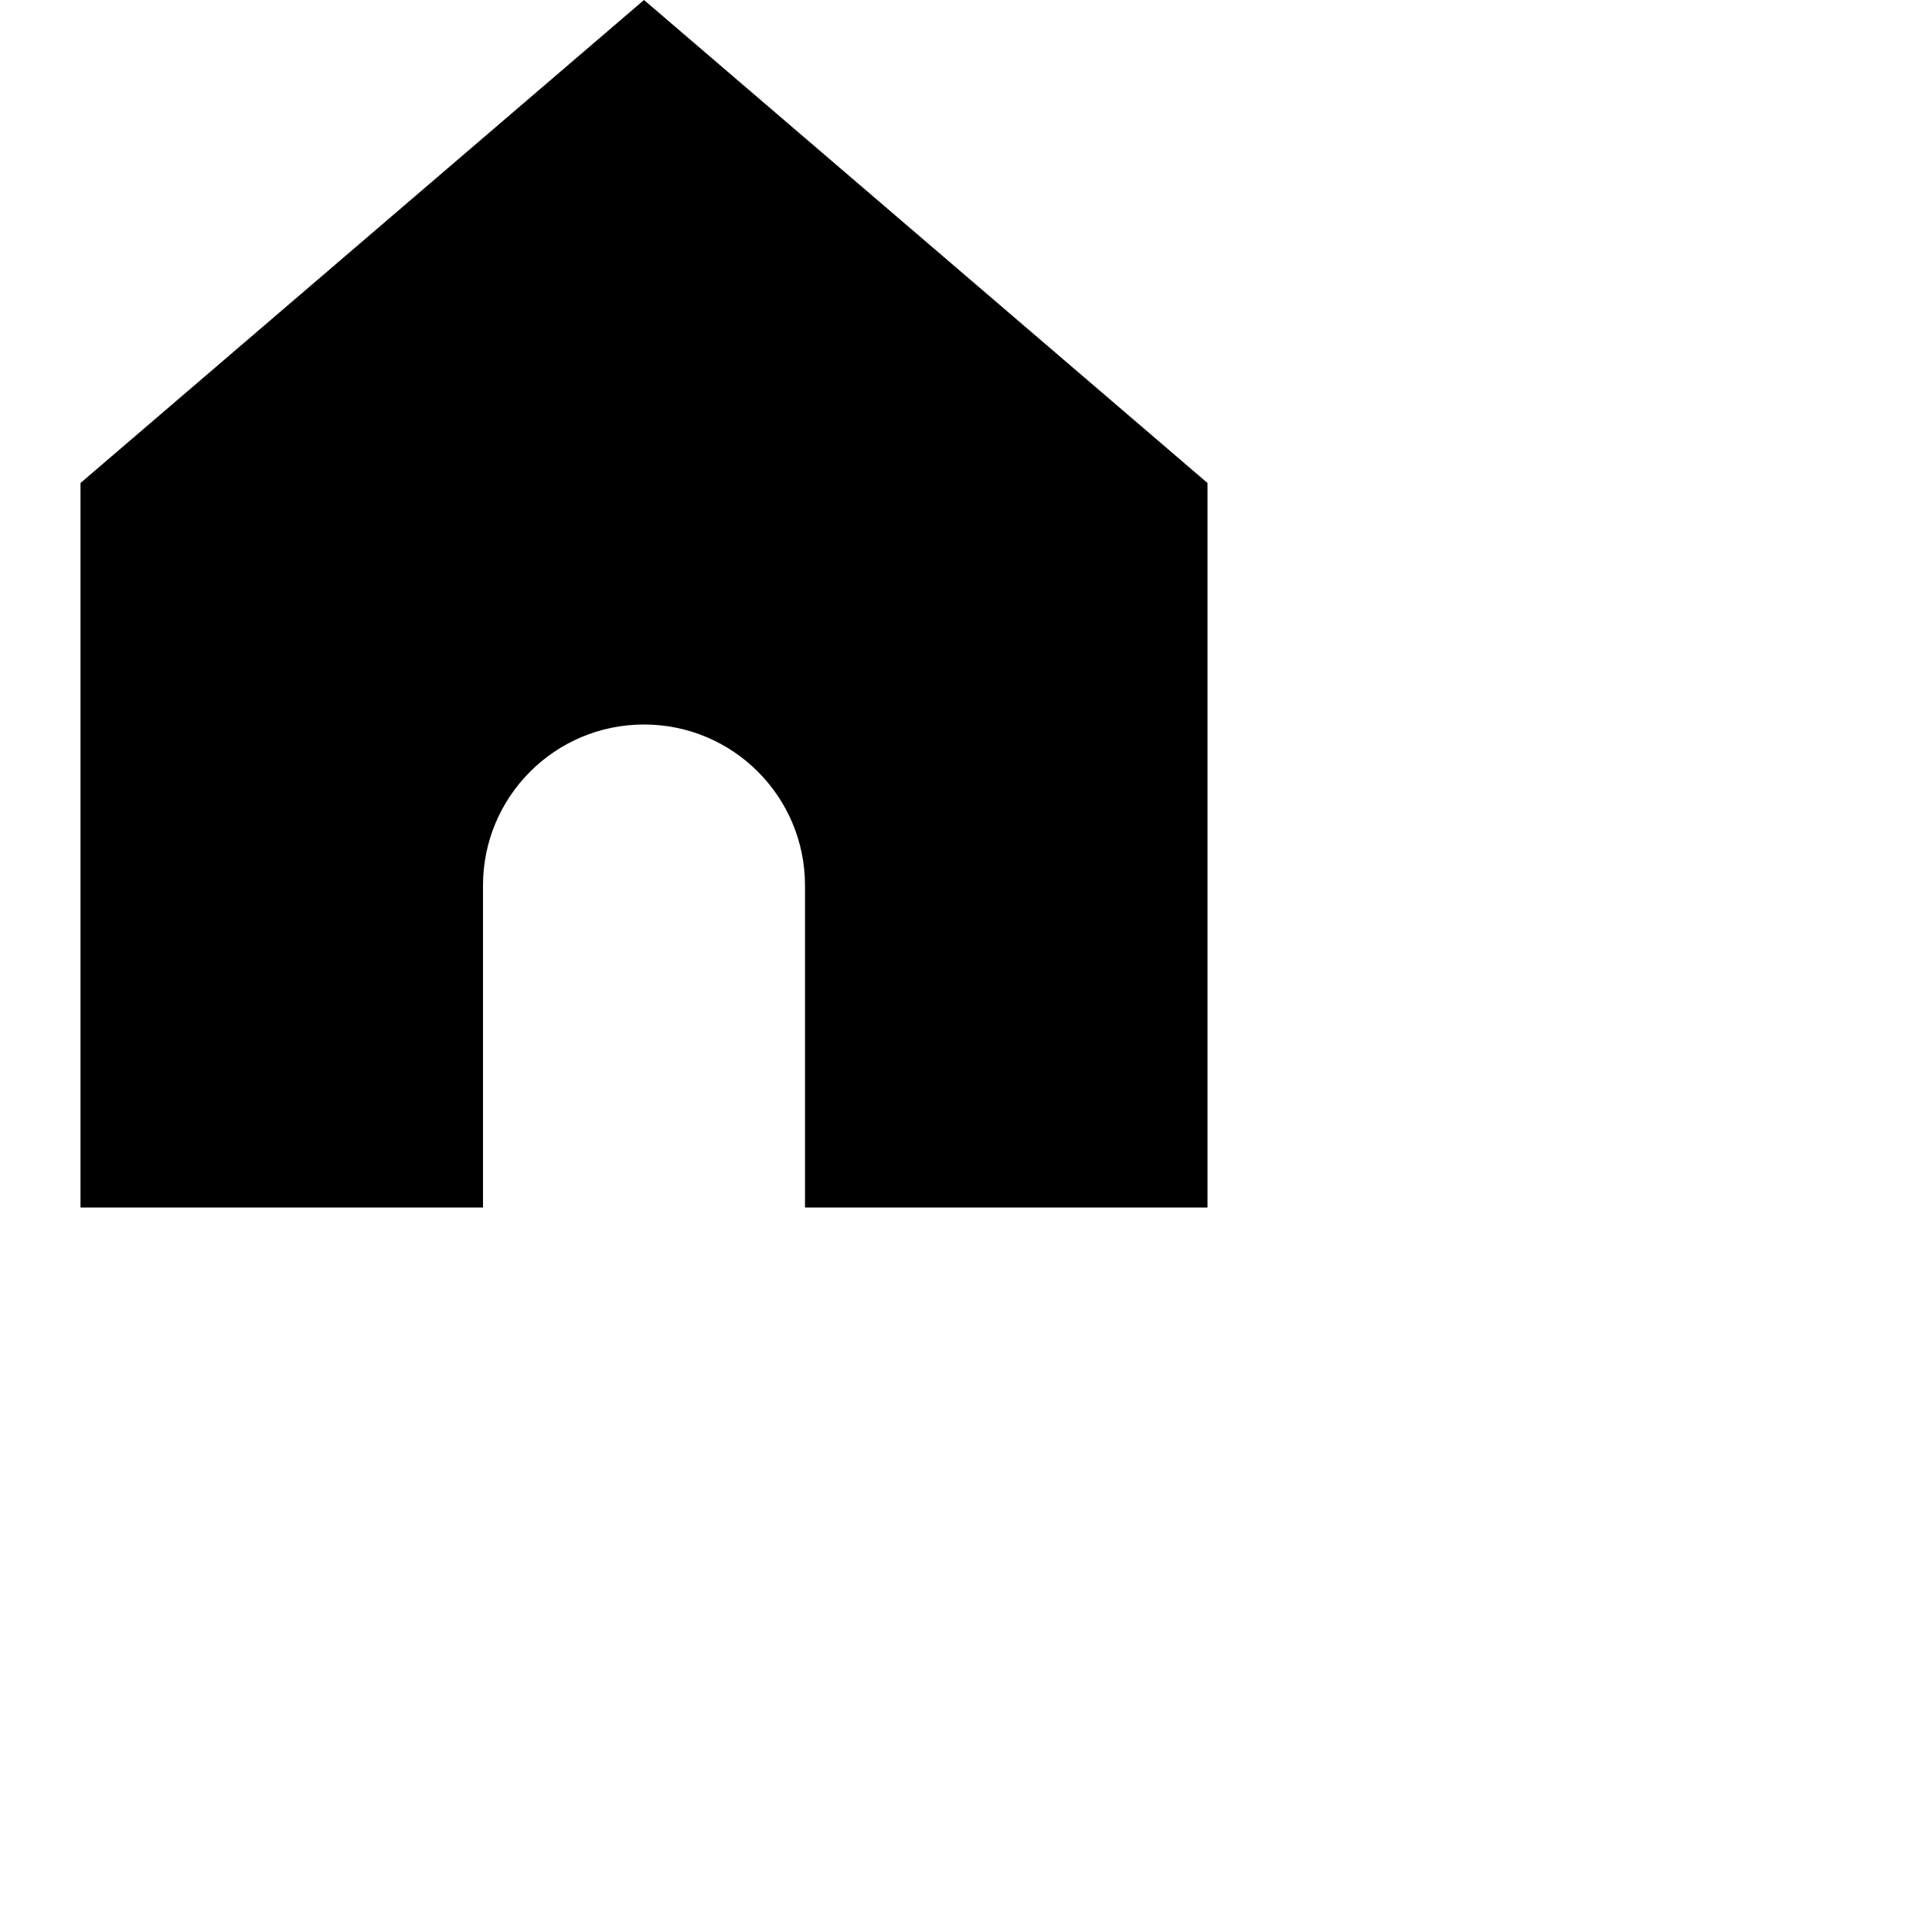
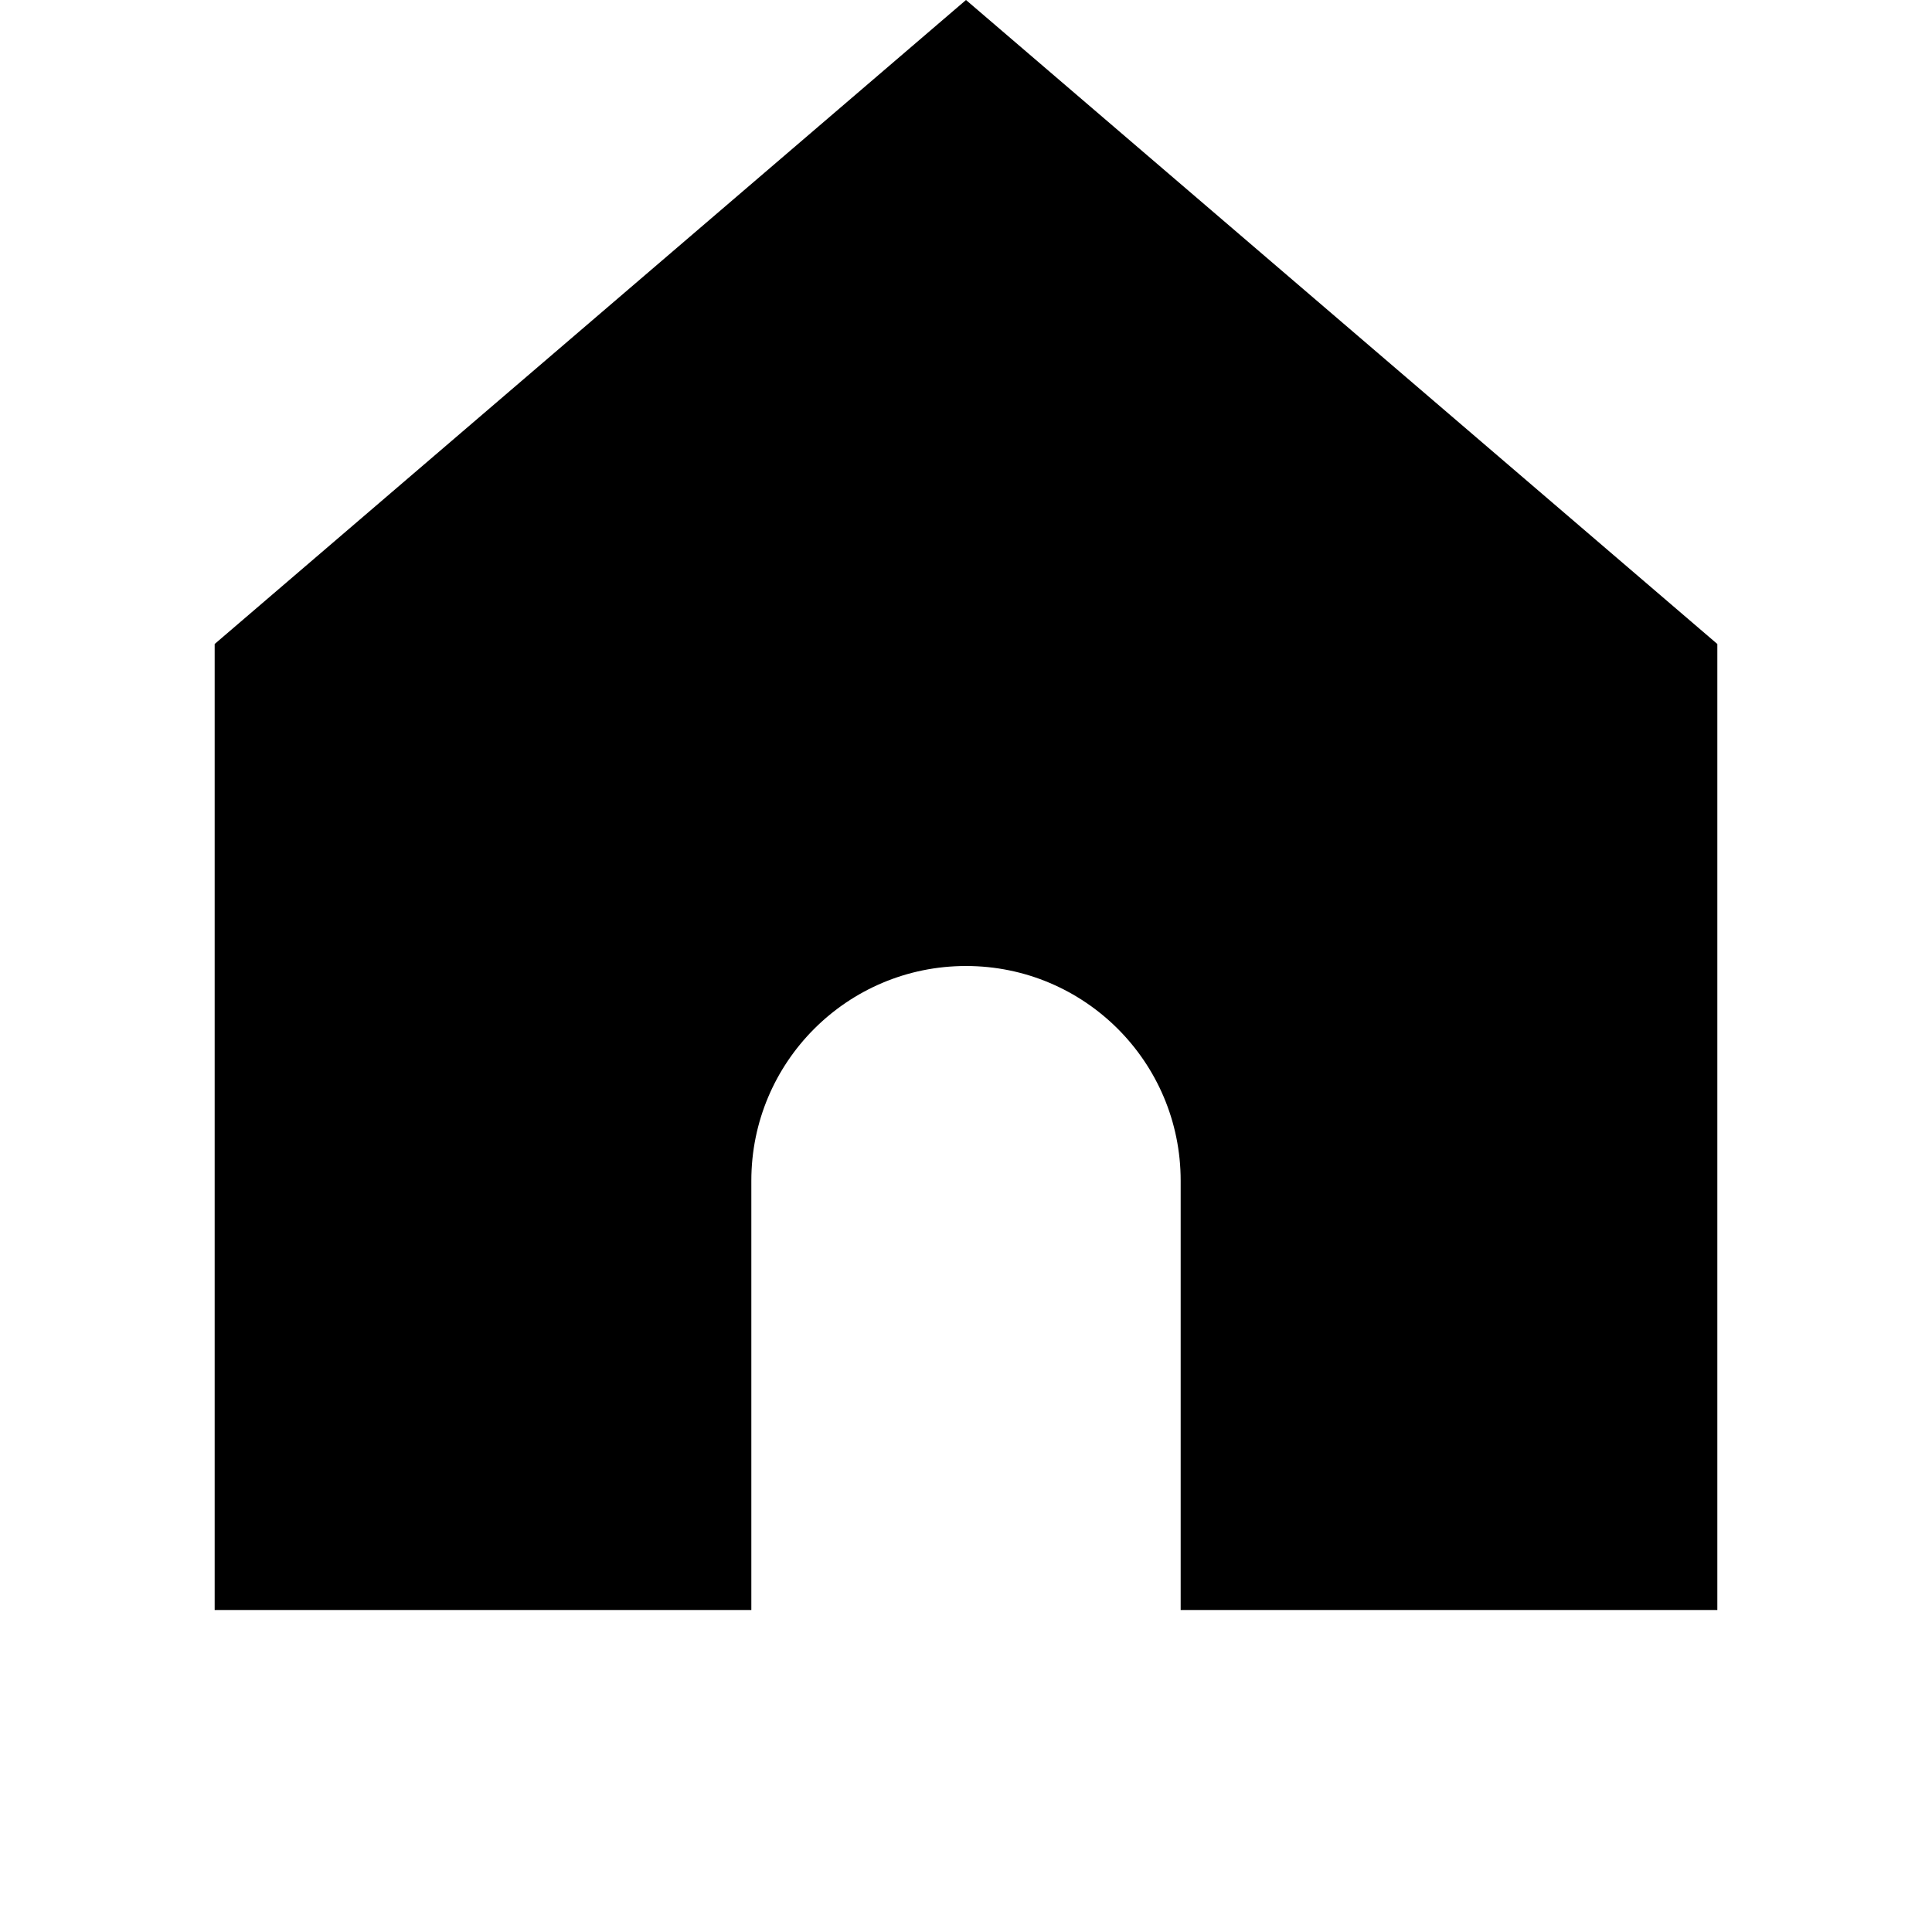
- <svg xmlns="http://www.w3.org/2000/svg" width="800px" height="800px" viewBox="0 0 24 24" fill="none">
+ <svg xmlns="http://www.w3.org/2000/svg" width="24x" height="24px" viewBox="-1 0 18 18" fill="none">
  <path d="M1 6V15H6V11C6 9.895 6.895 9 8 9C9.105 9 10 9.895 10 11V15H15V6L8 0L1 6Z" fill="#000000" />
</svg>
